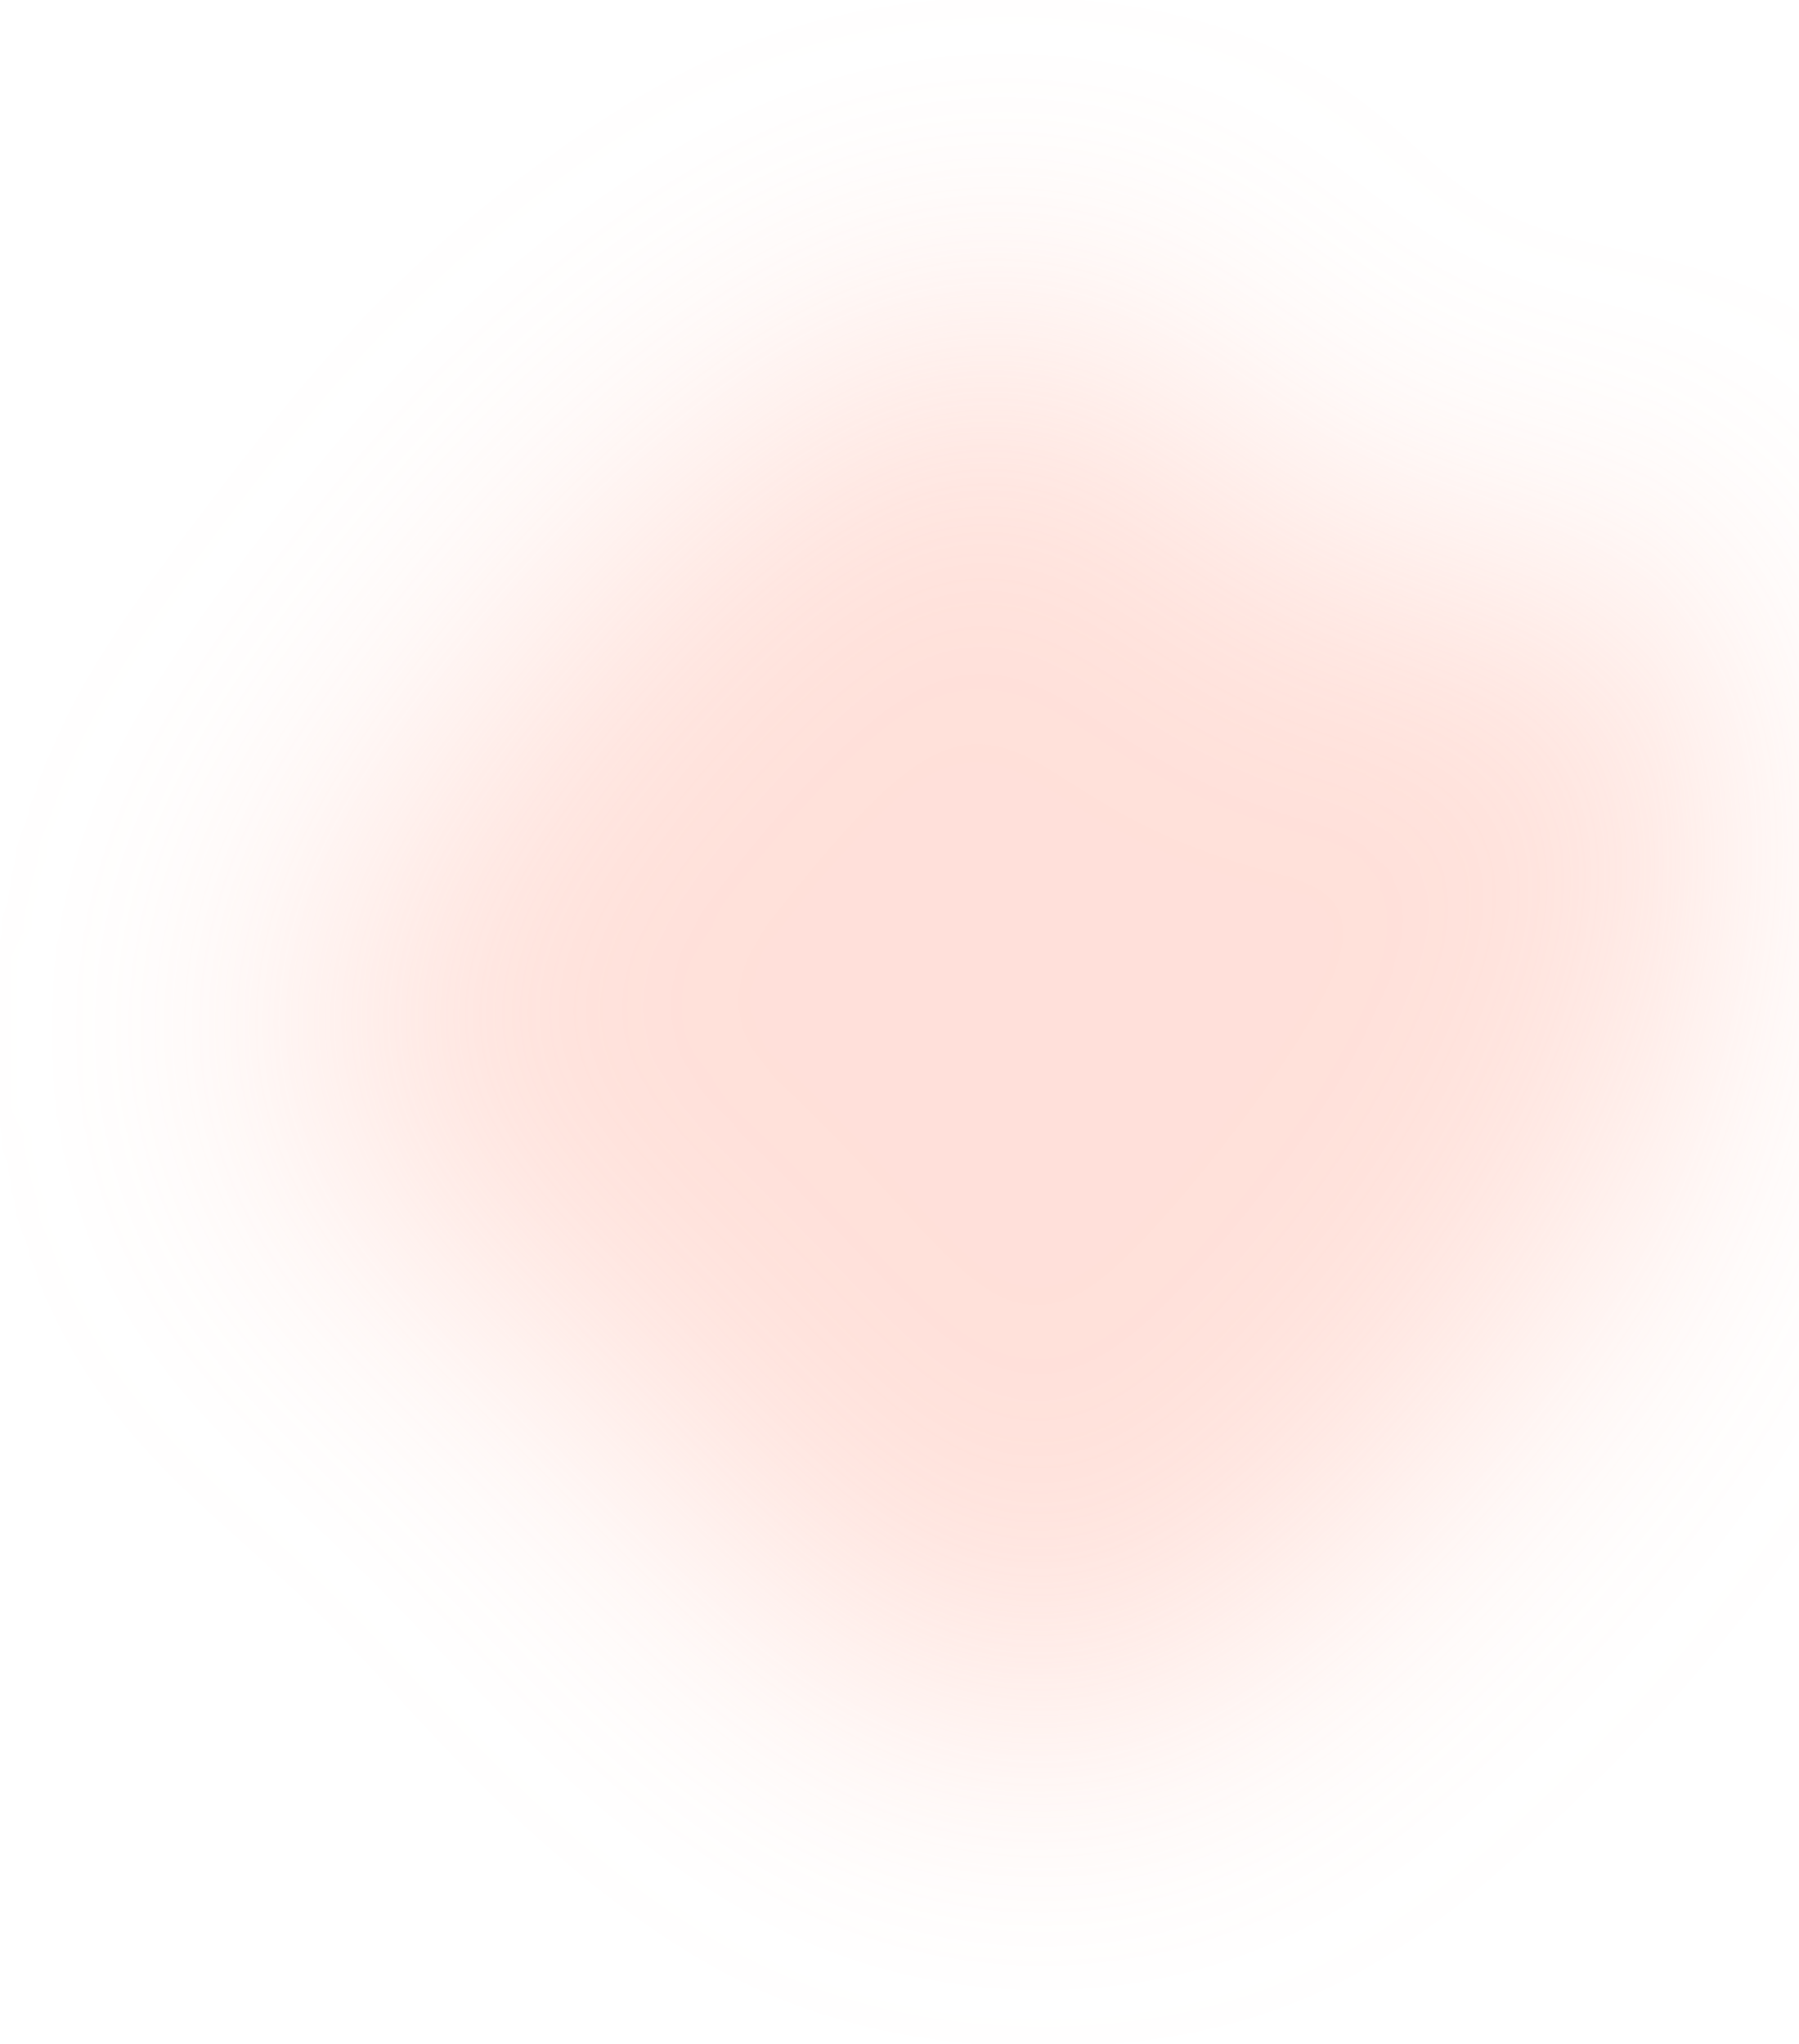
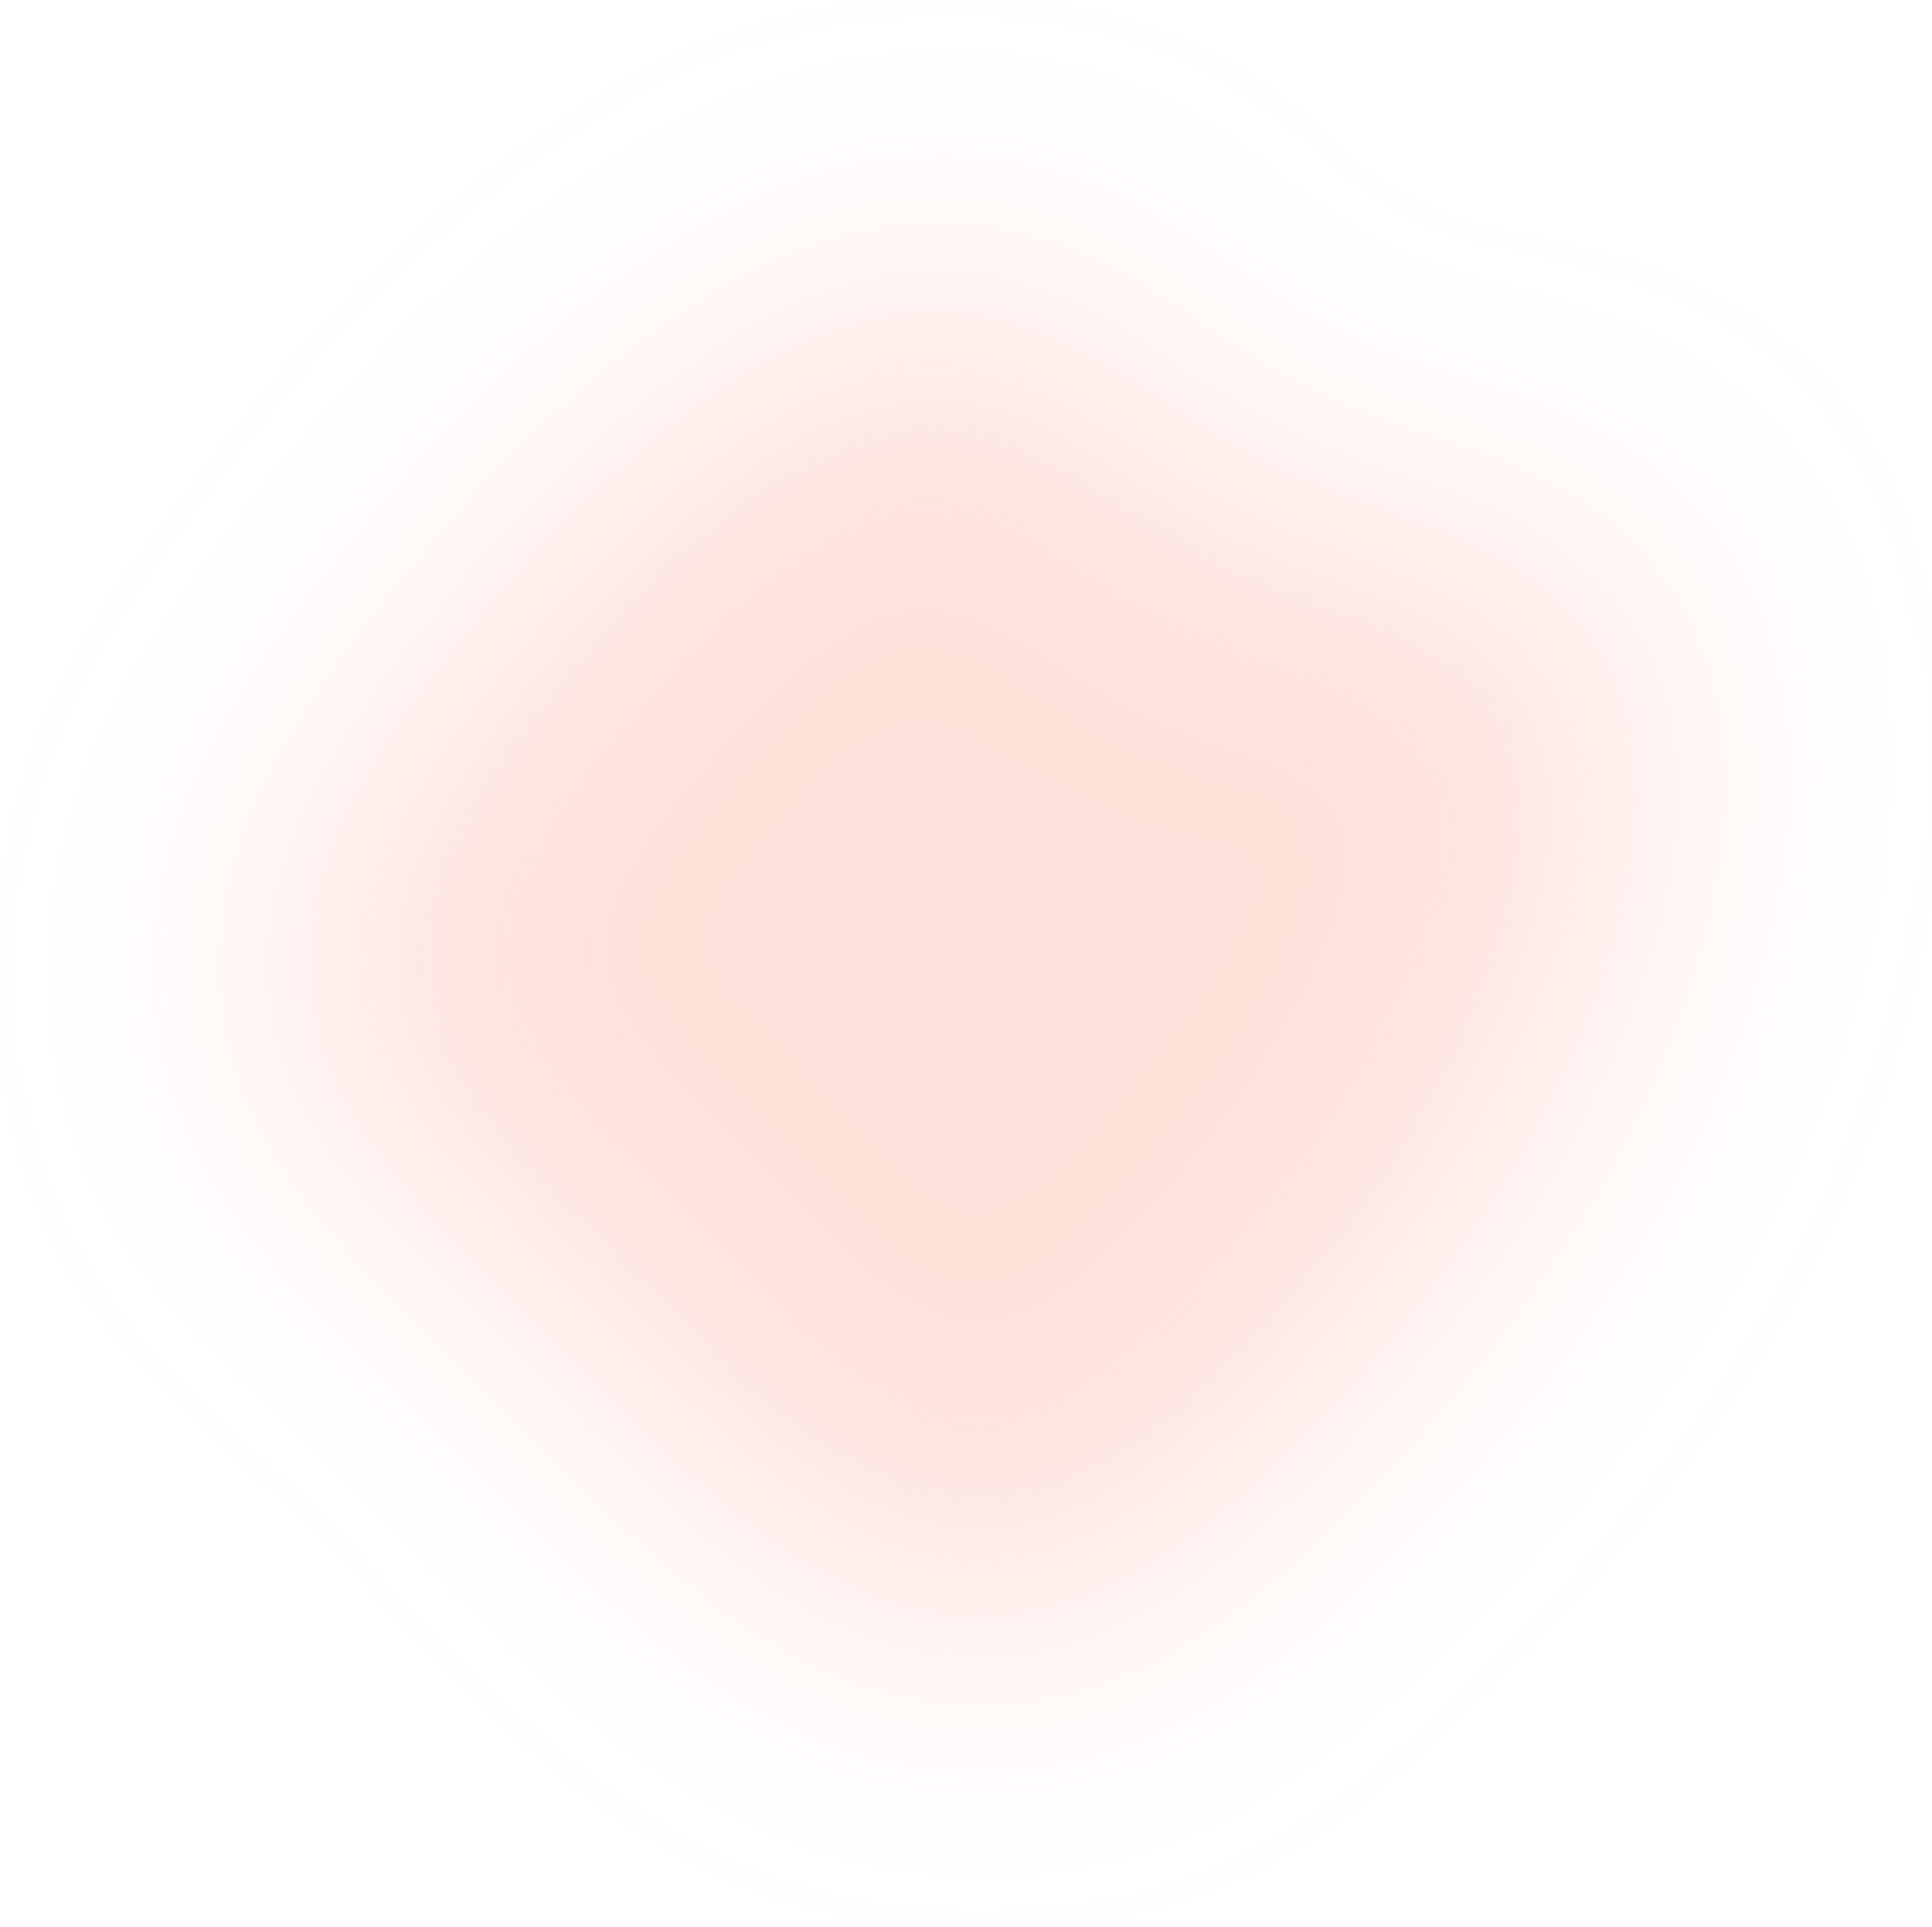
- <svg xmlns="http://www.w3.org/2000/svg" width="702" height="798" viewBox="0 0 702 798" fill="none">
+ <svg xmlns="http://www.w3.org/2000/svg" width="800" height="798" viewBox="0 0 800 798" fill="none">
  <g opacity="0.3" filter="url(#filter0_f_2_25)">
-     <path fill-rule="evenodd" clip-rule="evenodd" d="M654.164 415.563C641.653 459.729 613.02 493.516 587.086 529.534C564.742 560.566 540.93 588.23 512.557 612.229C480.955 638.96 451.151 676.162 411.646 677.931C372.013 679.706 338.73 646.67 305.987 621.479C275.203 597.795 253.283 565.161 226.746 535.679C190.427 495.328 127.746 472.434 120.642 415.563C113.773 360.584 163.631 317.911 194.085 274.228C221.075 235.513 251.201 201.222 288.269 175.115C326.332 148.307 367.218 113.655 411.646 121C456.001 128.332 474.861 191.978 515.728 212.718C563.371 236.897 634.378 203.547 666.21 250.189C696.668 294.817 669.349 361.952 654.164 415.563Z" fill="#FF9882" />
+     <path fill-rule="evenodd" clip-rule="evenodd" d="M654.164 415.563C641.653 459.729 613.02 493.516 587.086 529.534C564.742 560.566 540.93 588.23 512.557 612.229C480.955 638.96 451.151 676.162 411.646 677.931C372.013 679.706 338.729 646.669 305.987 621.479C275.203 597.795 253.283 565.161 226.746 535.679C190.427 495.328 127.746 472.434 120.642 415.563C113.773 360.584 163.631 317.911 194.085 274.228C221.075 235.513 251.201 201.222 288.269 175.115C326.332 148.307 367.218 113.655 411.646 121C456.001 128.332 474.861 191.978 515.728 212.718C563.371 236.897 634.378 203.547 666.21 250.189C696.668 294.817 669.349 361.952 654.164 415.563Z" fill="#FF9882" />
  </g>
  <defs>
-     <filter id="filter0_f_2_25" x="1.52588e-05" y="0" width="800" height="798" filterUnits="userSpaceOnUse" color-interpolation-filters="sRGB">
+     <filter id="filter0_f_2_25" x="0" y="0" width="800" height="798" filterUnits="userSpaceOnUse" color-interpolation-filters="sRGB">
      <feFlood flood-opacity="0" result="BackgroundImageFix" />
      <feBlend mode="normal" in="SourceGraphic" in2="BackgroundImageFix" result="shape" />
      <feGaussianBlur stdDeviation="60" result="effect1_foregroundBlur_2_25" />
    </filter>
  </defs>
</svg>
